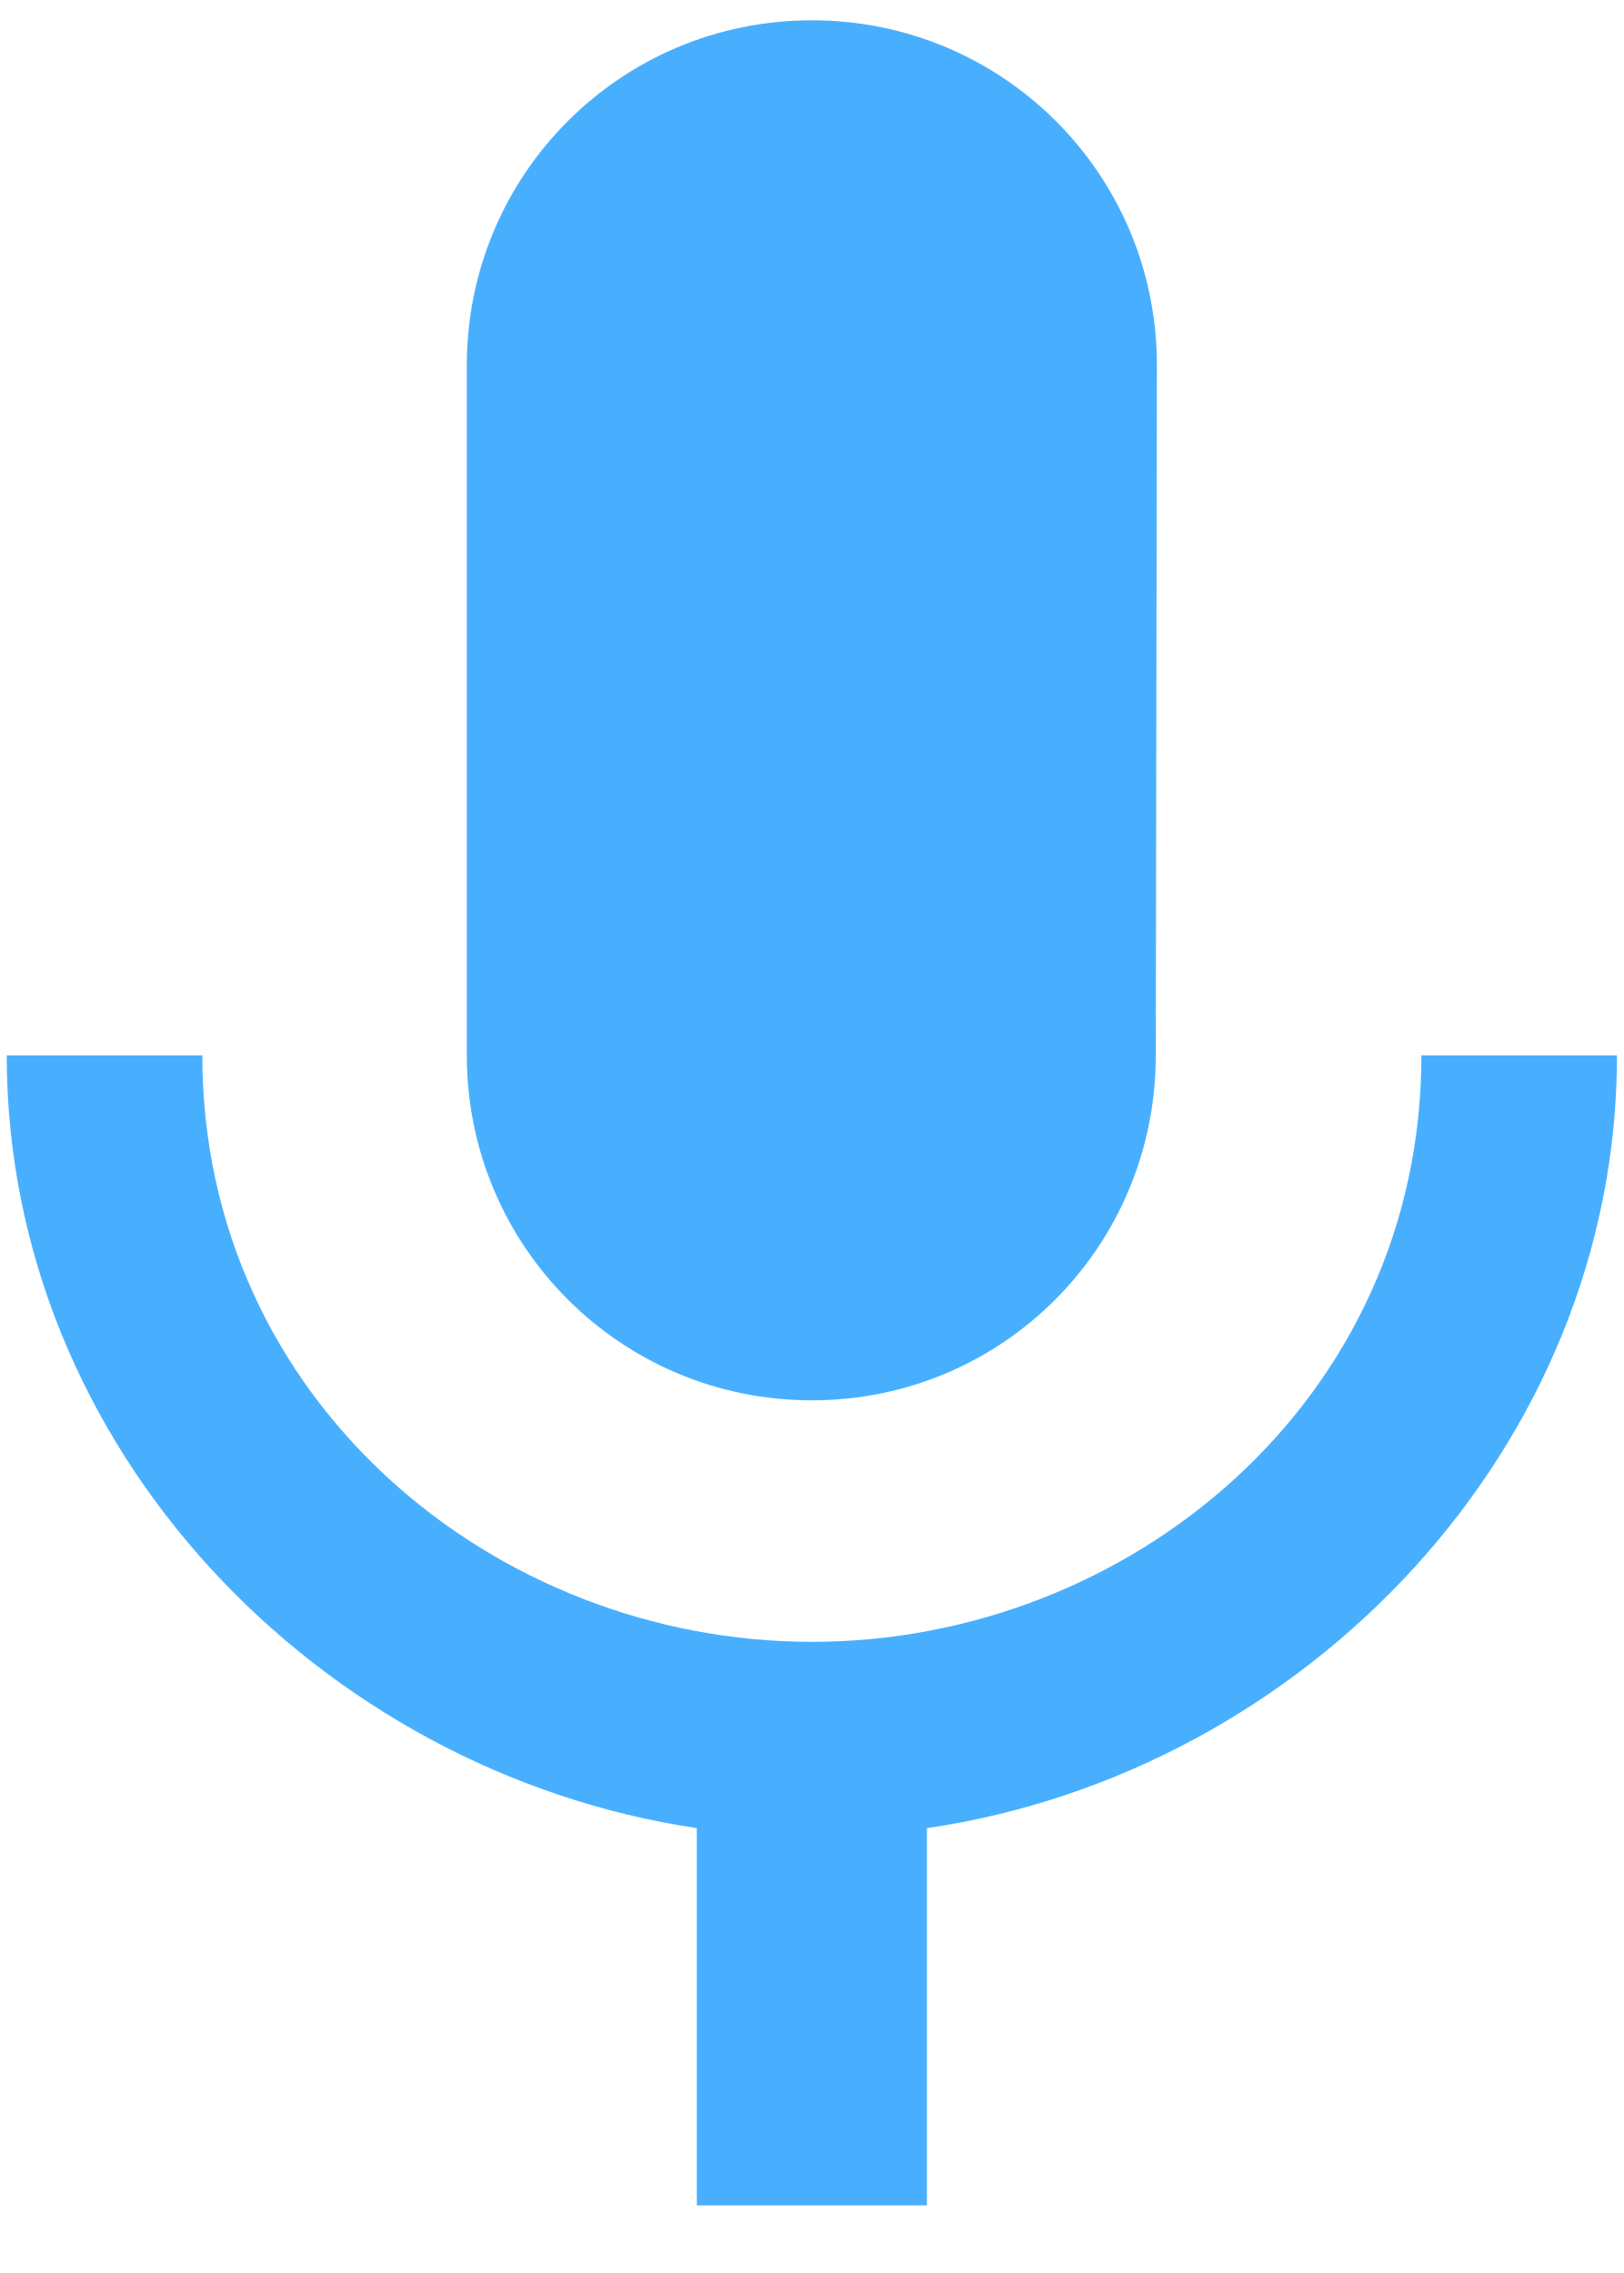
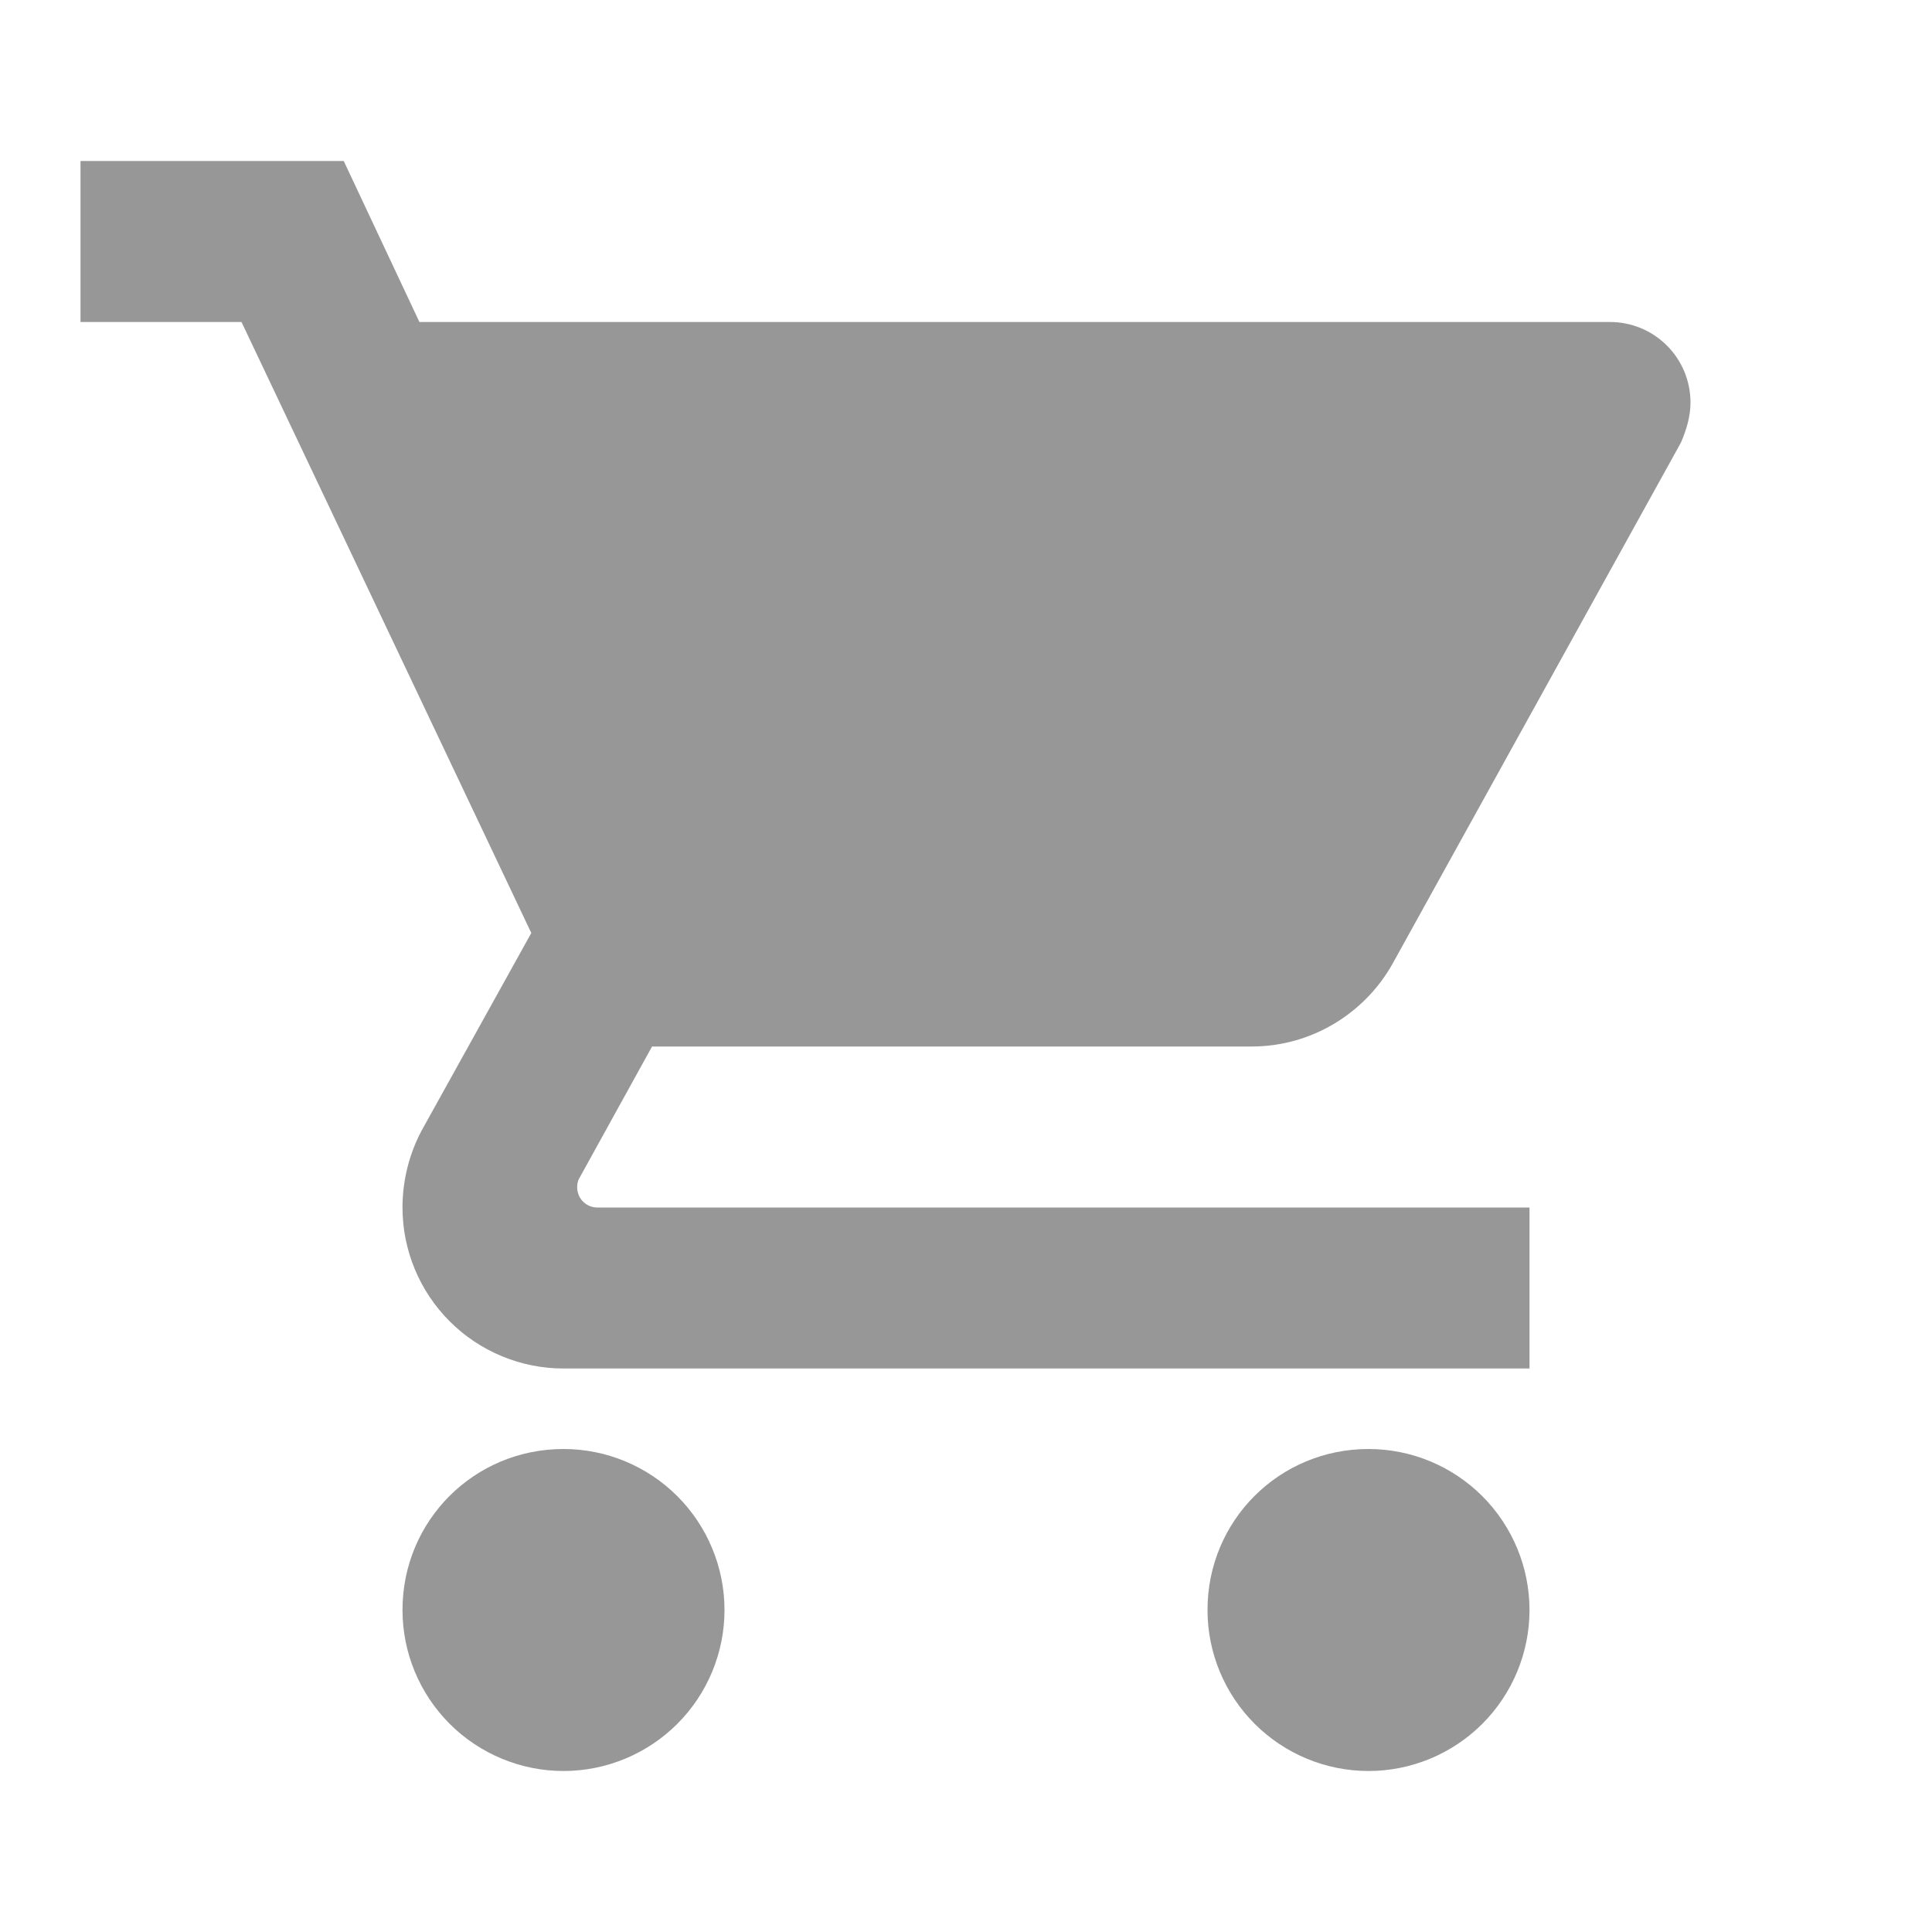
- <svg xmlns="http://www.w3.org/2000/svg" width="20" height="28" viewBox="0 0 20 28" fill="none">
-   <path d="M10 17.25C12.352 17.25 14.236 15.352 14.236 13L14.25 4.5C14.25 2.148 12.352 0.25 10 0.25C7.648 0.25 5.75 2.148 5.75 4.5V13C5.75 15.352 7.648 17.25 10 17.25ZM17.508 13C17.508 17.25 13.91 20.225 10 20.225C6.09 20.225 2.492 17.25 2.492 13H0.083C0.083 17.845 3.937 21.826 8.583 22.52V27.167H11.417V22.52C16.063 21.84 19.917 17.845 19.917 13H17.508Z" fill="#48AFFF" />
+ <svg xmlns="http://www.w3.org/2000/svg" width="24" height="24" viewBox="0 0 24 24" fill="none">
+   <path d="M17 18C15.89 18 15 18.89 15 20C15 20.53 15.211 21.039 15.586 21.414C15.961 21.789 16.47 22 17 22C17.53 22 18.039 21.789 18.414 21.414C18.789 21.039 19 20.53 19 20C19 19.47 18.789 18.961 18.414 18.586C18.039 18.211 17.53 18 17 18ZM1 2V4H3L6.6 11.59L5.24 14.04C5.09 14.32 5 14.65 5 15C5 15.53 5.211 16.039 5.586 16.414C5.961 16.789 6.47 17 7 17H19V15H7.42C7.354 15 7.29 14.974 7.243 14.927C7.196 14.88 7.17 14.816 7.17 14.75C7.17 14.7 7.18 14.66 7.2 14.63L8.1 13H15.55C16.3 13 16.96 12.58 17.3 11.97L20.88 5.5C20.95 5.34 21 5.17 21 5C21 4.735 20.895 4.48 20.707 4.293C20.52 4.105 20.265 4 20 4H5.21L4.27 2M7 18C5.89 18 5 18.89 5 20C5 20.53 5.211 21.039 5.586 21.414C5.961 21.789 6.47 22 7 22C7.53 22 8.039 21.789 8.414 21.414C8.789 21.039 9 20.53 9 20C9 19.47 8.789 18.961 8.414 18.586C8.039 18.211 7.53 18 7 18Z" fill="#979797" />
</svg>
